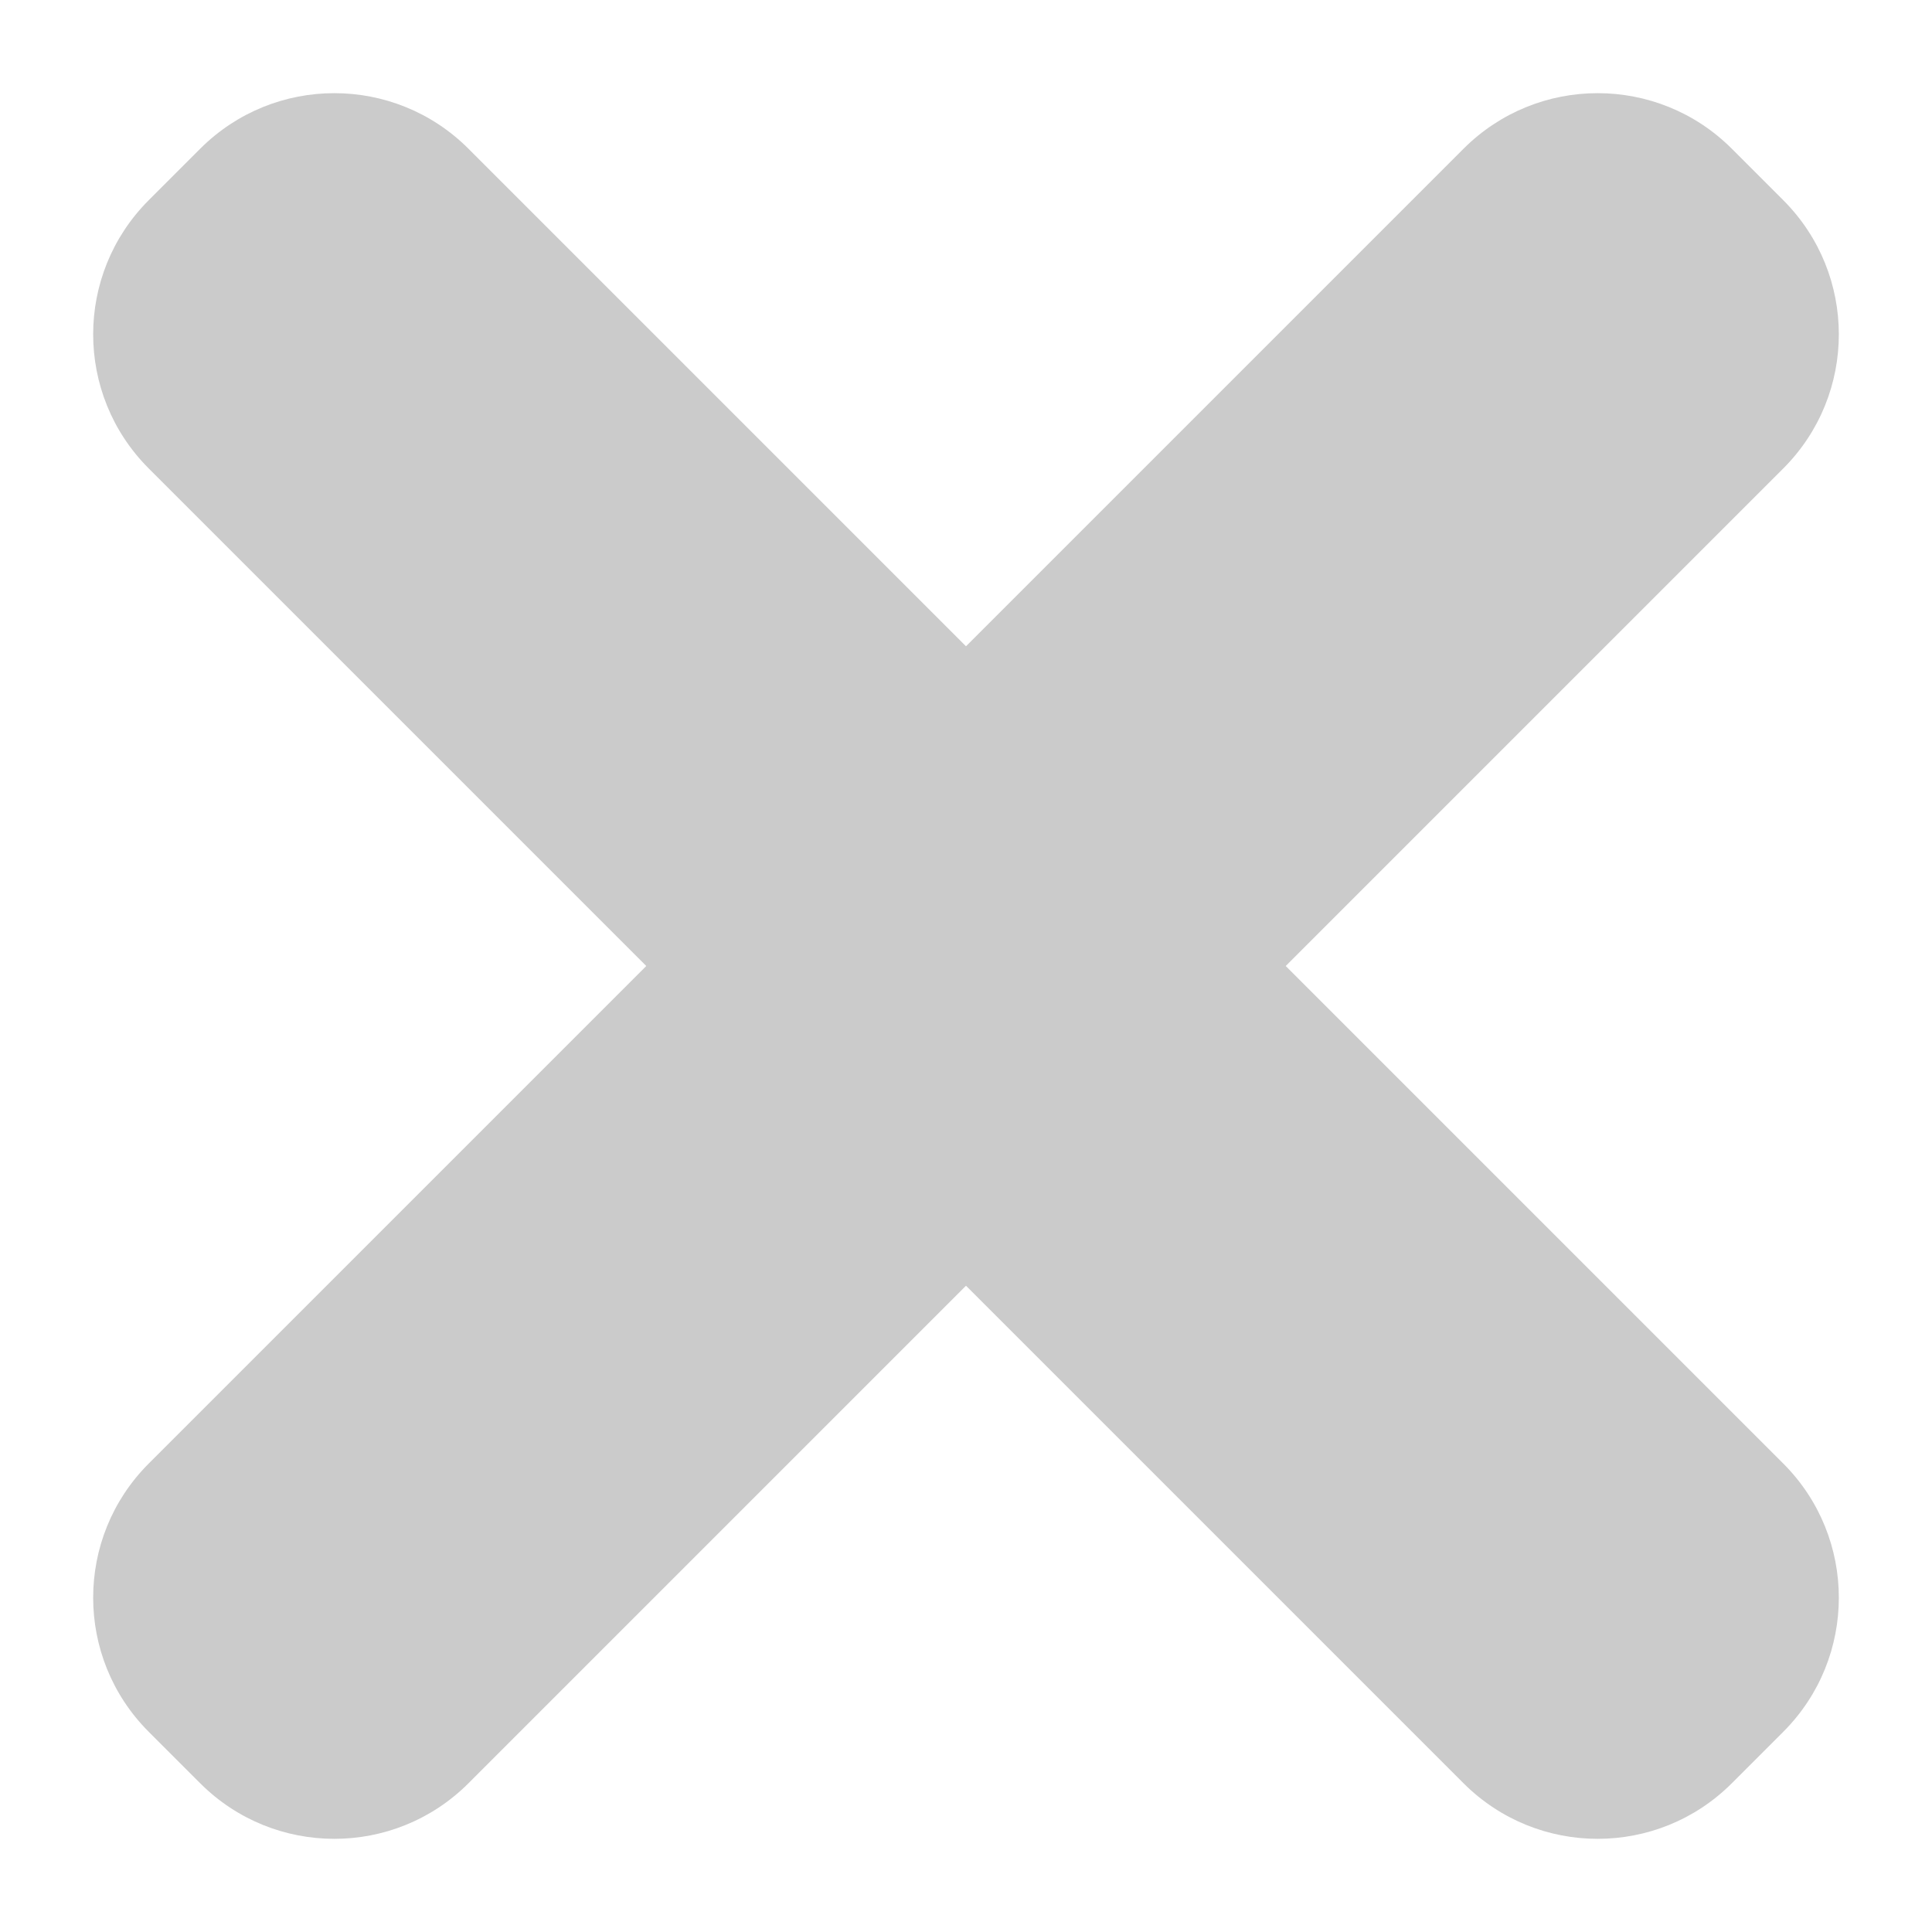
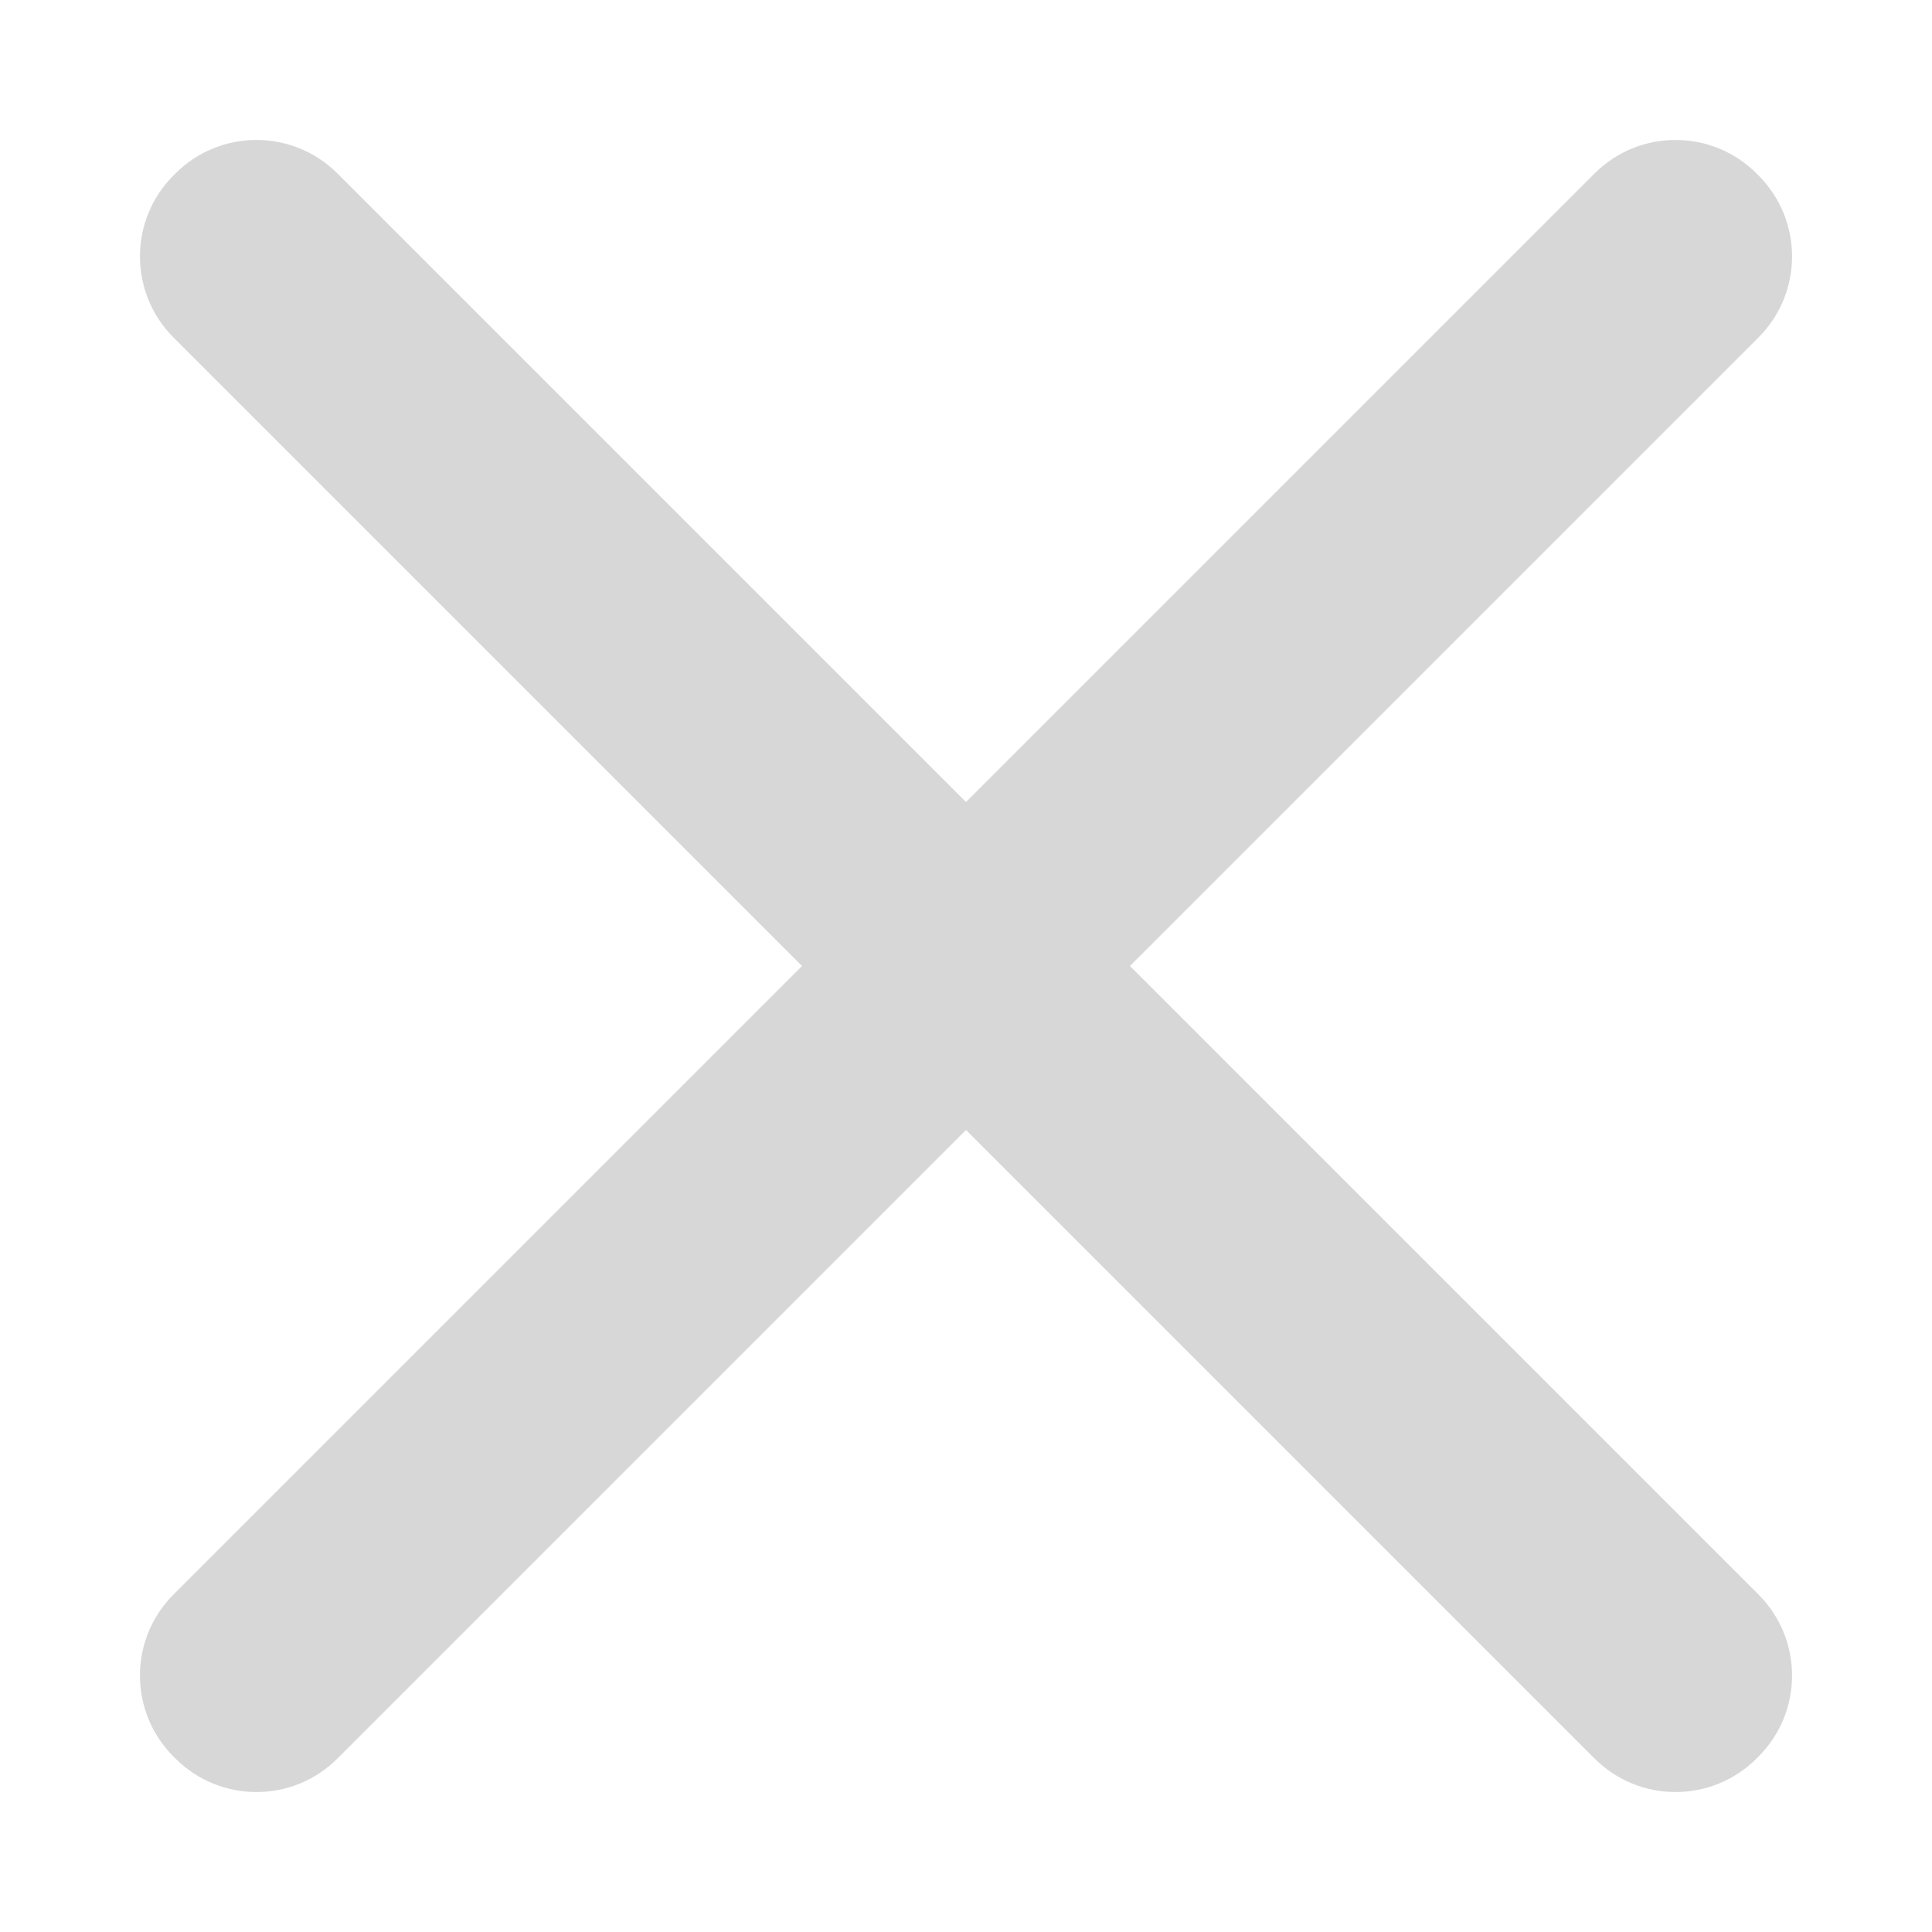
<svg xmlns="http://www.w3.org/2000/svg" xmlns:ns1="http://vectornator.io" height="100%" stroke-miterlimit="10" style="fill-rule:nonzero;clip-rule:evenodd;stroke-linecap:round;stroke-linejoin:round;" version="1.1" viewBox="0 0 1024 1024" width="100%" xml:space="preserve">
  <defs />
  <g id="Layer-1" ns1:layerName="Layer 1">
-     <path d="M78.825 917.886C39.565 878.625 39.565 814.972 78.825 775.712L775.712 78.825C814.972 39.565 878.625 39.565 917.886 78.825L945.175 106.114C984.435 145.375 984.435 209.028 945.175 248.288L248.288 945.175C209.028 984.435 145.375 984.435 106.114 945.175L78.825 917.886Z" fill="#cbcbcb" fill-rule="nonzero" opacity="1" stroke="none" ns1:layerName="Rectangle 1" />
-     <path d="M106.114 78.825C145.375 39.565 209.028 39.565 248.288 78.825L945.175 775.712C984.435 814.972 984.435 878.625 945.175 917.886L917.886 945.175C878.625 984.435 814.972 984.435 775.712 945.175L78.825 248.288C39.565 209.028 39.565 145.375 78.825 106.114L106.114 78.825Z" fill="#cbcbcb" fill-rule="nonzero" opacity="1" stroke="none" ns1:layerName="Rectangle 2" />
+     <path d="M91.972 931.032C68.248 907.308 68.248 868.845 91.972 845.121L845.121 91.972C868.845 68.248 907.308 68.248 931.032 91.972L932.028 92.968C955.752 116.692 955.752 155.155 932.028 178.879L178.879 932.028C155.155 955.752 116.692 955.752 92.968 932.028L91.972 931.032Z" fill="#d7d7d7" fill-rule="nonzero" opacity="1" stroke="none" ns1:layerName="Rectangle 1" />
+     <path d="M92.968 91.972C116.692 68.248 155.155 68.248 178.879 91.972L932.028 845.121C955.752 868.845 955.752 907.308 932.028 931.032L931.032 932.028C907.308 955.752 868.845 955.752 845.121 932.028L91.972 178.879C68.248 155.155 68.248 116.692 91.972 92.968L92.968 91.972Z" fill="#d7d7d7" fill-rule="nonzero" opacity="1" stroke="none" ns1:layerName="Rectangle 2" />
  </g>
</svg>
